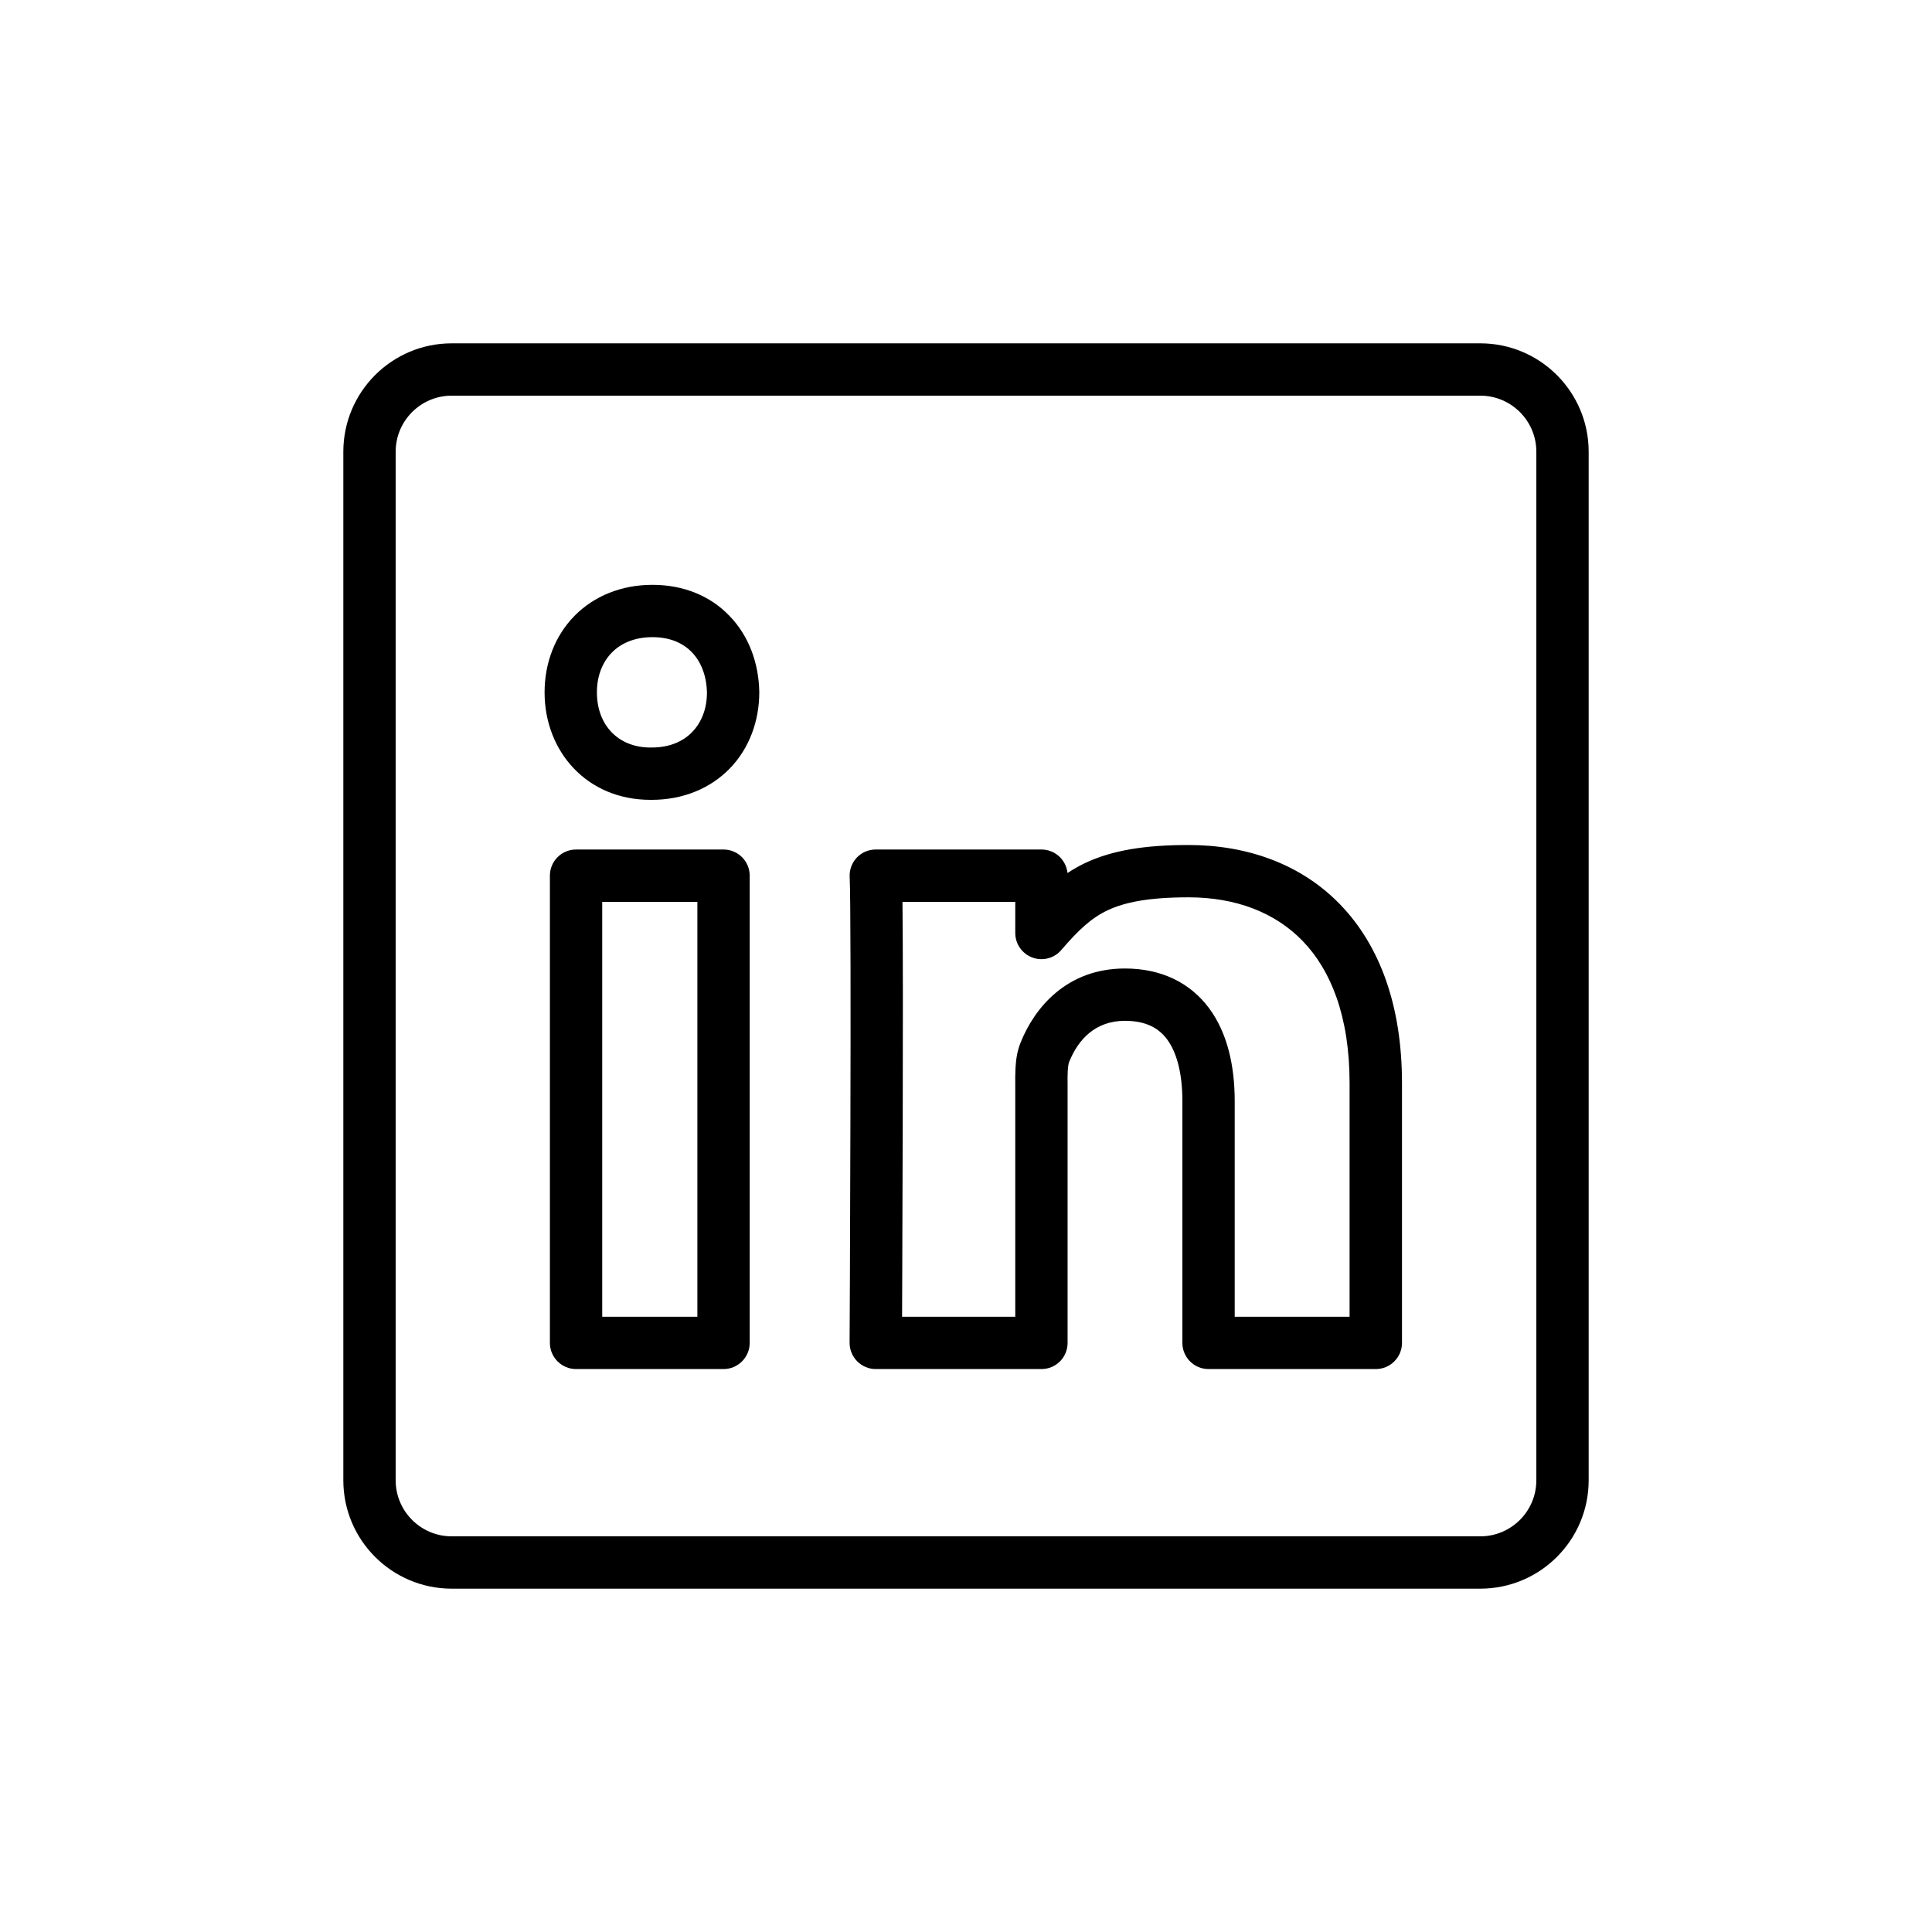
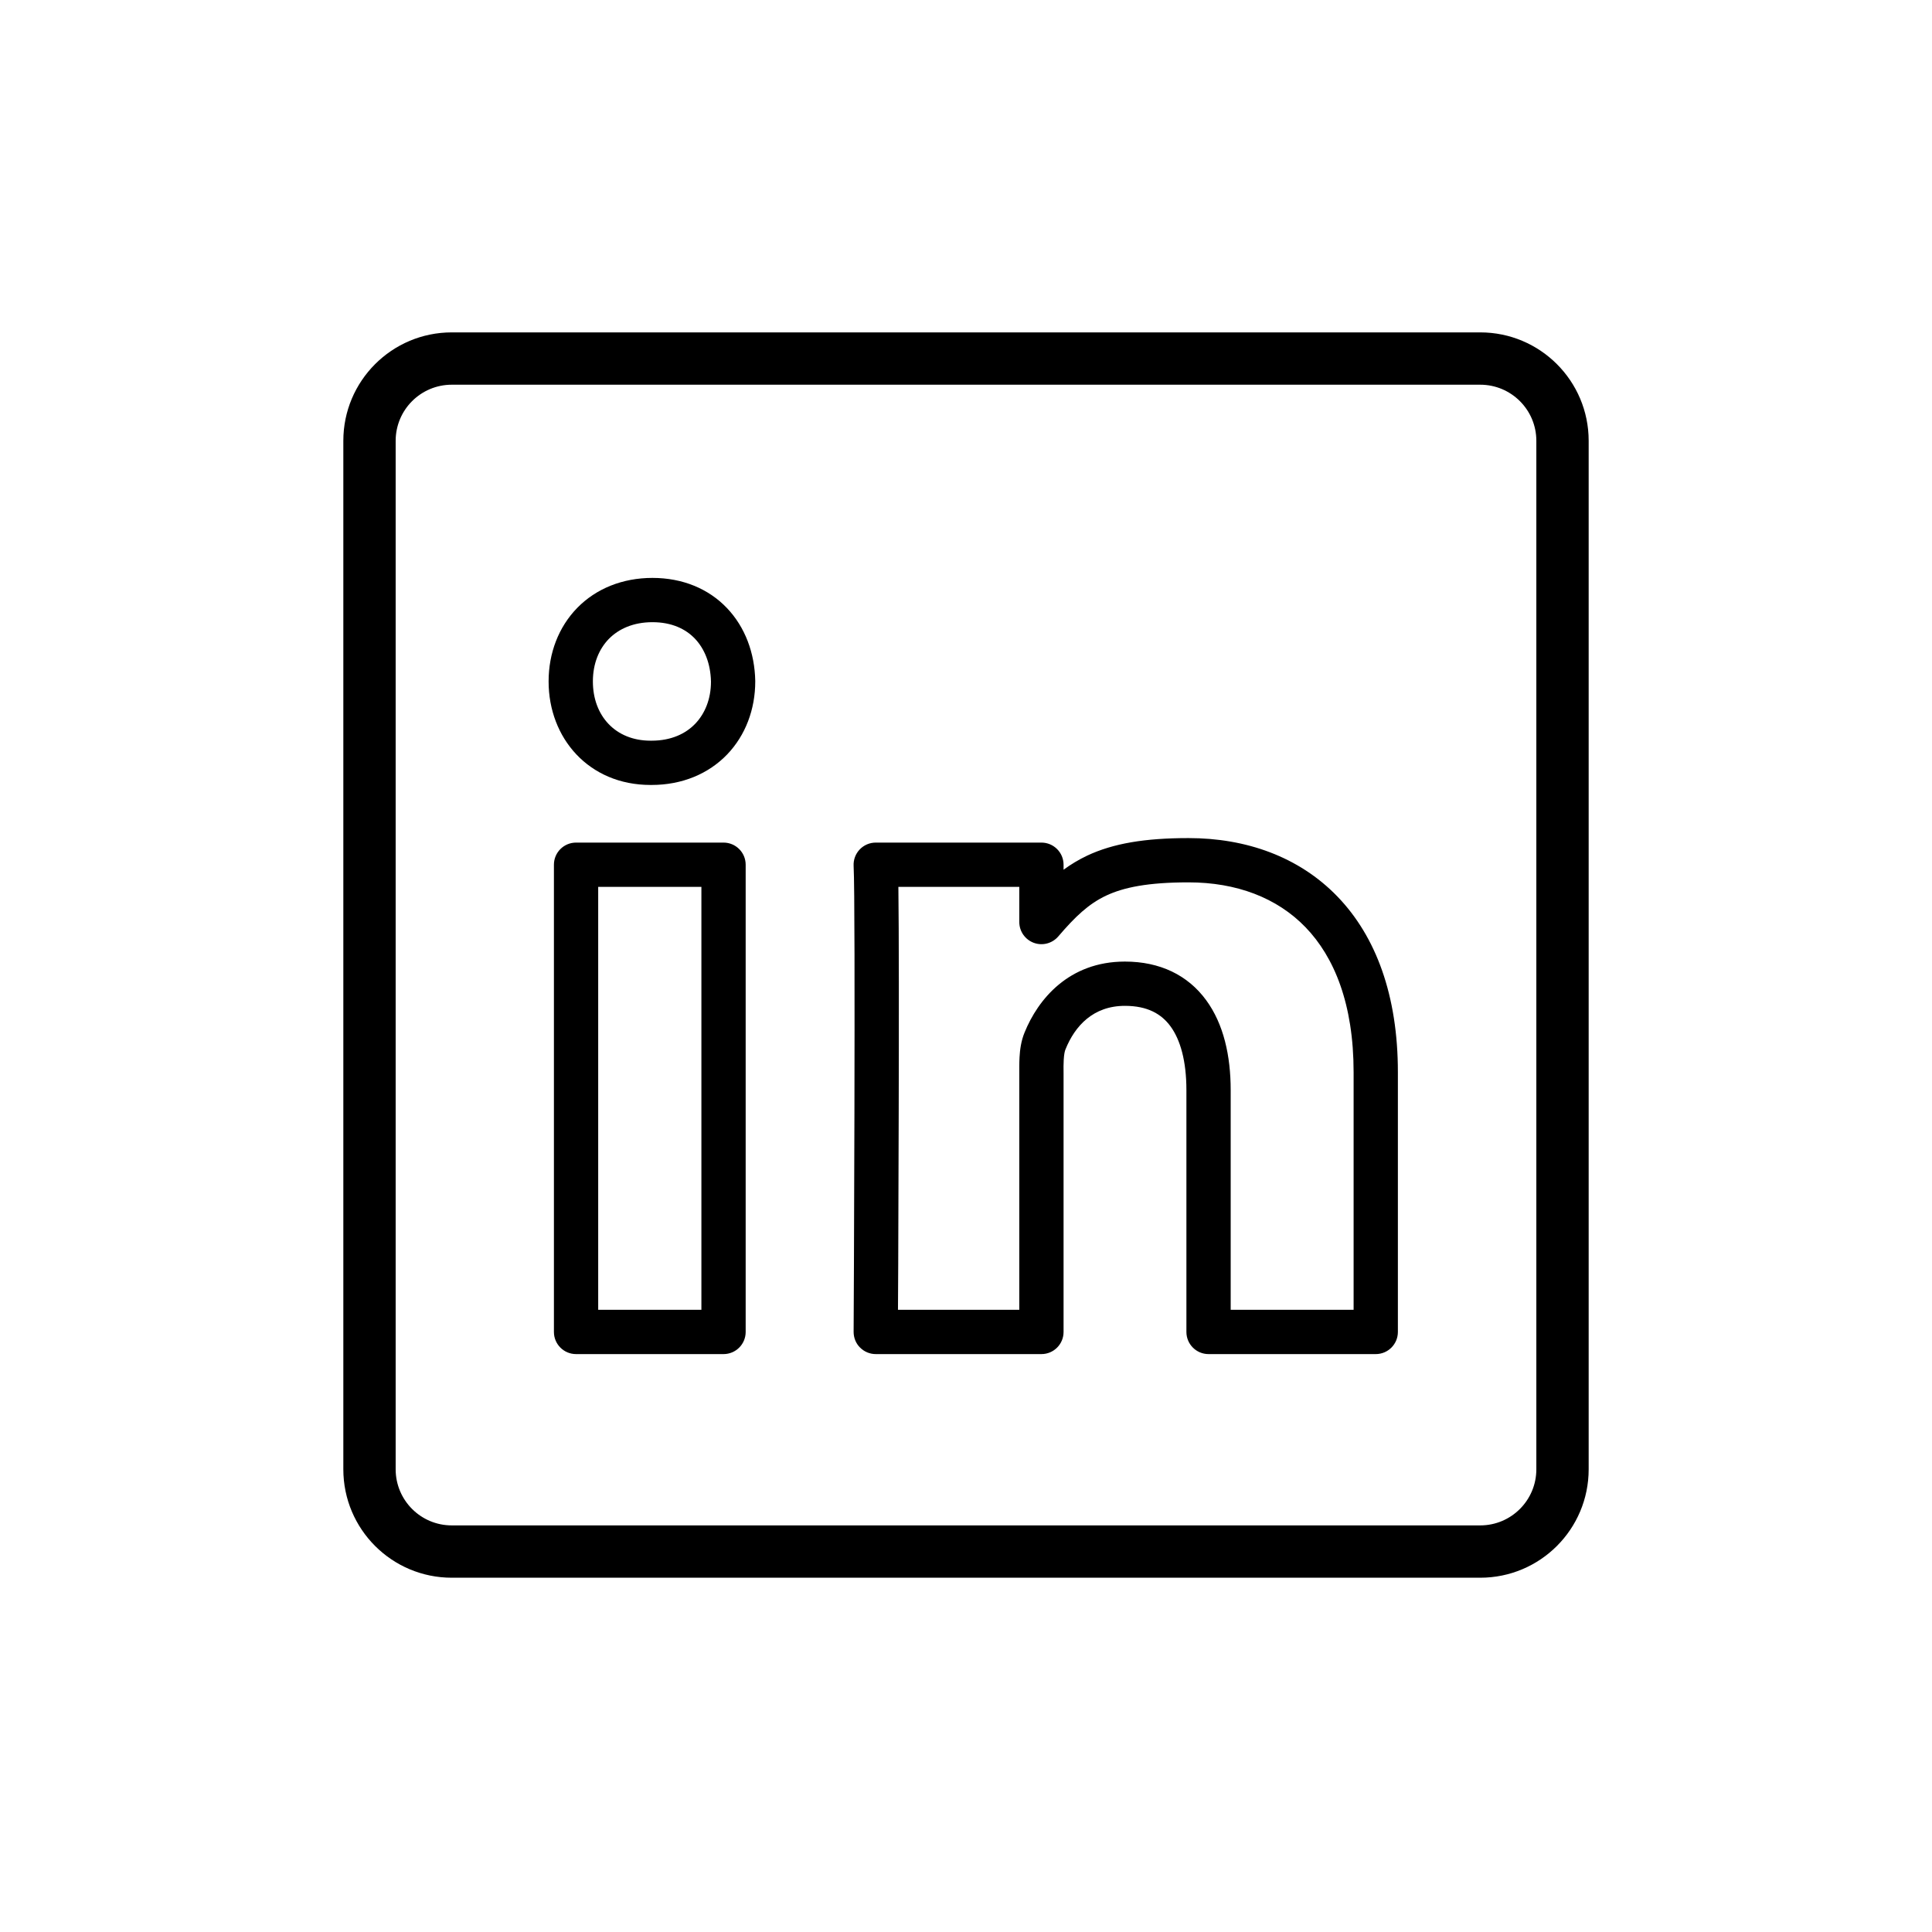
- <svg xmlns="http://www.w3.org/2000/svg" viewBox="0 0 24 24">
-   <path fill-rule="evenodd" clip-rule="evenodd" d="M4.915 5.612C4.915 5.227 5.227 4.915 5.612 4.915H18.388C18.773 4.915 19.085 5.227 19.085 5.612V18.388C19.085 18.773 18.773 19.085 18.388 19.085H5.612C5.227 19.085 4.915 18.773 4.915 18.388V5.612ZM5.612 4.265C4.868 4.265 4.265 4.868 4.265 5.612V18.388C4.265 19.132 4.868 19.735 5.612 19.735H18.388C19.132 19.735 19.735 19.132 19.735 18.388V5.612C19.735 4.868 19.132 4.265 18.388 4.265H5.612ZM7.6 8.107C7.488 8.221 7.415 8.39 7.415 8.601C7.415 9.003 7.675 9.286 8.081 9.286H8.094C8.325 9.286 8.491 9.206 8.6 9.092C8.711 8.977 8.782 8.809 8.782 8.604C8.777 8.386 8.704 8.216 8.596 8.104C8.49 7.993 8.331 7.915 8.105 7.915C7.878 7.915 7.71 7.994 7.6 8.107ZM7.135 7.652C7.379 7.404 7.719 7.265 8.105 7.265C8.493 7.265 8.828 7.404 9.066 7.655C9.303 7.902 9.425 8.236 9.432 8.593L9.433 8.6H9.432C9.432 8.957 9.308 9.294 9.069 9.543C8.827 9.793 8.487 9.936 8.094 9.936H8.081C7.284 9.936 6.765 9.329 6.765 8.601C6.765 8.237 6.893 7.9 7.135 7.652ZM13.184 11.801C13.396 11.554 13.554 11.405 13.761 11.307C13.971 11.209 14.264 11.147 14.765 11.147C15.347 11.147 15.837 11.332 16.183 11.69C16.528 12.048 16.765 12.617 16.765 13.455V16.357H15.338V13.678C15.338 13.247 15.25 12.839 15.024 12.53C14.785 12.205 14.423 12.031 13.974 12.031C13.249 12.031 12.852 12.522 12.682 12.942C12.634 13.055 12.62 13.173 12.615 13.267C12.611 13.339 12.611 13.419 12.612 13.486L12.612 13.541V16.357H11.206L11.208 15.845C11.21 15.338 11.212 14.658 11.214 13.962C11.217 12.892 11.217 11.772 11.211 11.203H12.612V11.59C12.612 11.726 12.697 11.848 12.825 11.895C12.952 11.942 13.096 11.905 13.184 11.801ZM10.649 16.911C10.588 16.85 10.554 16.767 10.554 16.68L10.558 15.842C10.56 15.336 10.562 14.656 10.564 13.96C10.568 12.561 10.567 11.125 10.555 10.896C10.55 10.806 10.582 10.719 10.643 10.654C10.704 10.589 10.79 10.553 10.879 10.553H12.937C13.106 10.553 13.244 10.681 13.261 10.845C13.33 10.799 13.404 10.757 13.484 10.719C13.817 10.563 14.218 10.497 14.765 10.497C15.486 10.497 16.159 10.729 16.65 11.238C17.141 11.747 17.416 12.494 17.416 13.455V16.682C17.416 16.862 17.27 17.007 17.09 17.007H15.013C14.834 17.007 14.688 16.862 14.688 16.682V13.678C14.688 13.322 14.614 13.07 14.5 12.914C14.397 12.774 14.239 12.681 13.974 12.681C13.607 12.681 13.395 12.912 13.283 13.188L13.281 13.193C13.276 13.205 13.268 13.236 13.264 13.303C13.261 13.354 13.261 13.404 13.262 13.467V13.467C13.262 13.49 13.262 13.514 13.262 13.541V16.682C13.262 16.862 13.117 17.007 12.937 17.007H10.879C10.793 17.007 10.71 16.973 10.649 16.911ZM7.156 10.553C6.977 10.553 6.831 10.698 6.831 10.878V16.682C6.831 16.861 6.977 17.007 7.156 17.007H8.988C9.167 17.007 9.313 16.861 9.313 16.682V10.878C9.313 10.698 9.167 10.553 8.988 10.553H7.156ZM7.481 16.357V11.203H8.663V16.357H7.481Z" />
+ <svg xmlns="http://www.w3.org/2000/svg" width="24" height="24" viewBox="0 0 24 24" fill="none">
+   <path fill-rule="evenodd" clip-rule="evenodd" d="M4.915 5.476C4.915 5.091 5.227 4.779 5.612 4.779H18.388C18.773 4.779 19.085 5.091 19.085 5.476V18.252C19.085 18.637 18.773 18.949 18.388 18.949H5.612C5.227 18.949 4.915 18.637 4.915 18.252V5.476ZM5.612 4.129C4.868 4.129 4.265 4.732 4.265 5.476V18.252C4.265 18.996 4.868 19.599 5.612 19.599H18.388C19.132 19.599 19.735 18.996 19.735 18.252V5.476C19.735 4.732 19.132 4.129 18.388 4.129H5.612ZM7.564 7.936C7.442 8.061 7.365 8.242 7.365 8.465C7.365 8.892 7.645 9.201 8.081 9.201H8.094C8.337 9.201 8.517 9.115 8.636 8.991C8.757 8.865 8.832 8.684 8.832 8.467C8.827 8.239 8.75 8.057 8.632 7.933C8.516 7.812 8.343 7.729 8.105 7.729C7.866 7.729 7.685 7.813 7.564 7.936ZM7.171 7.551C7.404 7.313 7.731 7.179 8.105 7.179C8.48 7.179 8.802 7.314 9.03 7.553C9.257 7.791 9.375 8.112 9.382 8.458L9.382 8.464H9.382C9.382 8.81 9.262 9.133 9.033 9.372C8.802 9.612 8.475 9.751 8.094 9.751H8.081C7.314 9.751 6.815 9.169 6.815 8.465C6.815 8.113 6.939 7.789 7.171 7.551ZM13.146 11.633C13.359 11.384 13.523 11.229 13.74 11.126C13.959 11.023 14.26 10.961 14.765 10.961C15.357 10.961 15.862 11.15 16.218 11.519C16.575 11.889 16.815 12.472 16.815 13.319V16.271H15.288V13.542C15.288 13.117 15.201 12.721 14.983 12.424C14.755 12.113 14.409 11.945 13.974 11.945C13.276 11.945 12.894 12.416 12.728 12.825C12.684 12.931 12.67 13.042 12.665 13.134C12.661 13.205 12.662 13.282 12.662 13.349V13.349V13.349V13.349L12.662 13.405V16.271H11.155L11.158 15.709C11.16 15.202 11.162 14.522 11.164 13.826C11.167 12.722 11.167 11.566 11.16 11.017H12.662V11.454C12.662 11.569 12.734 11.672 12.842 11.712C12.95 11.752 13.071 11.72 13.146 11.633ZM10.684 16.74C10.632 16.689 10.604 16.618 10.604 16.545L10.608 15.706C10.61 15.2 10.612 14.52 10.614 13.825C10.617 12.427 10.617 10.989 10.604 10.757C10.6 10.681 10.627 10.608 10.679 10.553C10.731 10.498 10.803 10.467 10.879 10.467H12.937C13.089 10.467 13.212 10.59 13.212 10.742V10.804C13.302 10.738 13.398 10.68 13.505 10.629C13.829 10.477 14.222 10.411 14.765 10.411C15.476 10.411 16.134 10.64 16.614 11.137C17.094 11.634 17.365 12.368 17.365 13.319V16.546C17.365 16.698 17.242 16.821 17.09 16.821H15.013C14.861 16.821 14.738 16.698 14.738 16.546V13.542C14.738 13.181 14.663 12.916 14.54 12.749C14.427 12.595 14.254 12.495 13.974 12.495C13.579 12.495 13.353 12.746 13.237 13.033L13.235 13.038C13.227 13.057 13.218 13.095 13.214 13.165C13.211 13.217 13.211 13.27 13.212 13.332V13.332V13.332V13.332L13.212 13.405V16.546C13.212 16.698 13.089 16.821 12.937 16.821H10.879C10.806 16.821 10.736 16.792 10.684 16.74ZM7.156 10.467C7.004 10.467 6.881 10.59 6.881 10.742V16.546C6.881 16.698 7.004 16.821 7.156 16.821H8.988C9.14 16.821 9.263 16.698 9.263 16.546V10.742C9.263 10.59 9.14 10.467 8.988 10.467H7.156ZM7.431 16.271V11.017H8.713V16.271H7.431Z" fill="black" />
</svg>
